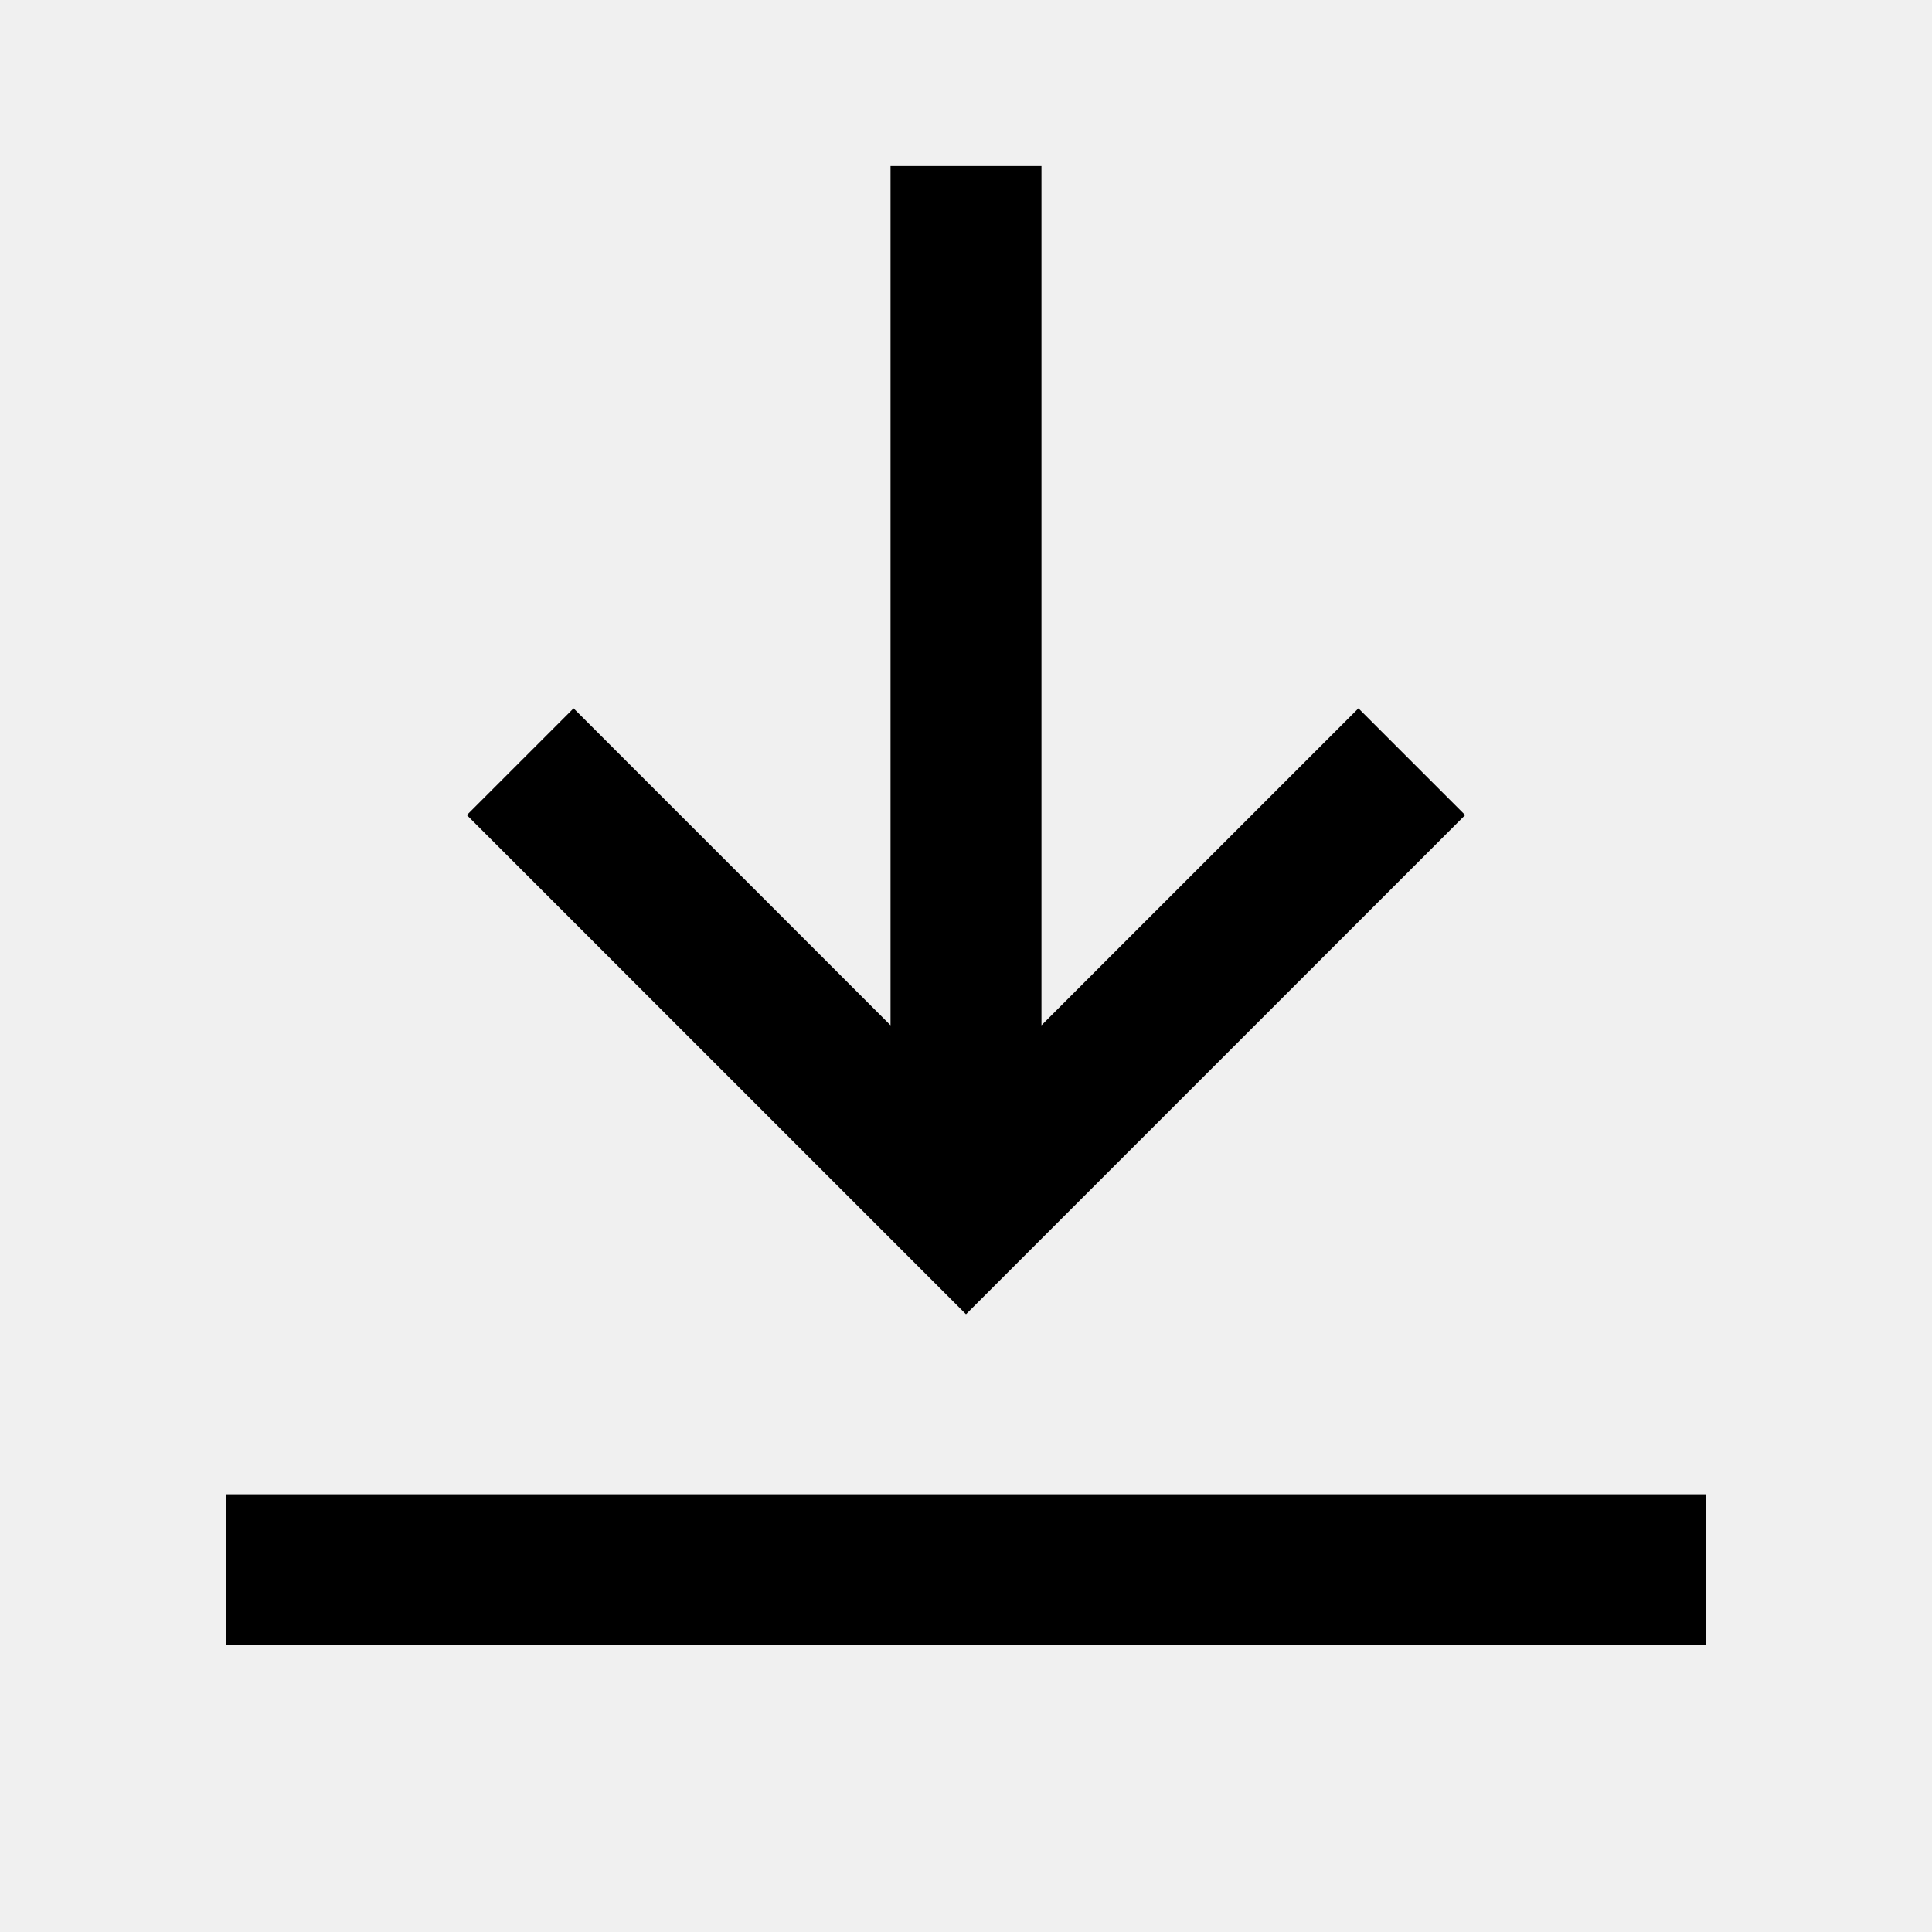
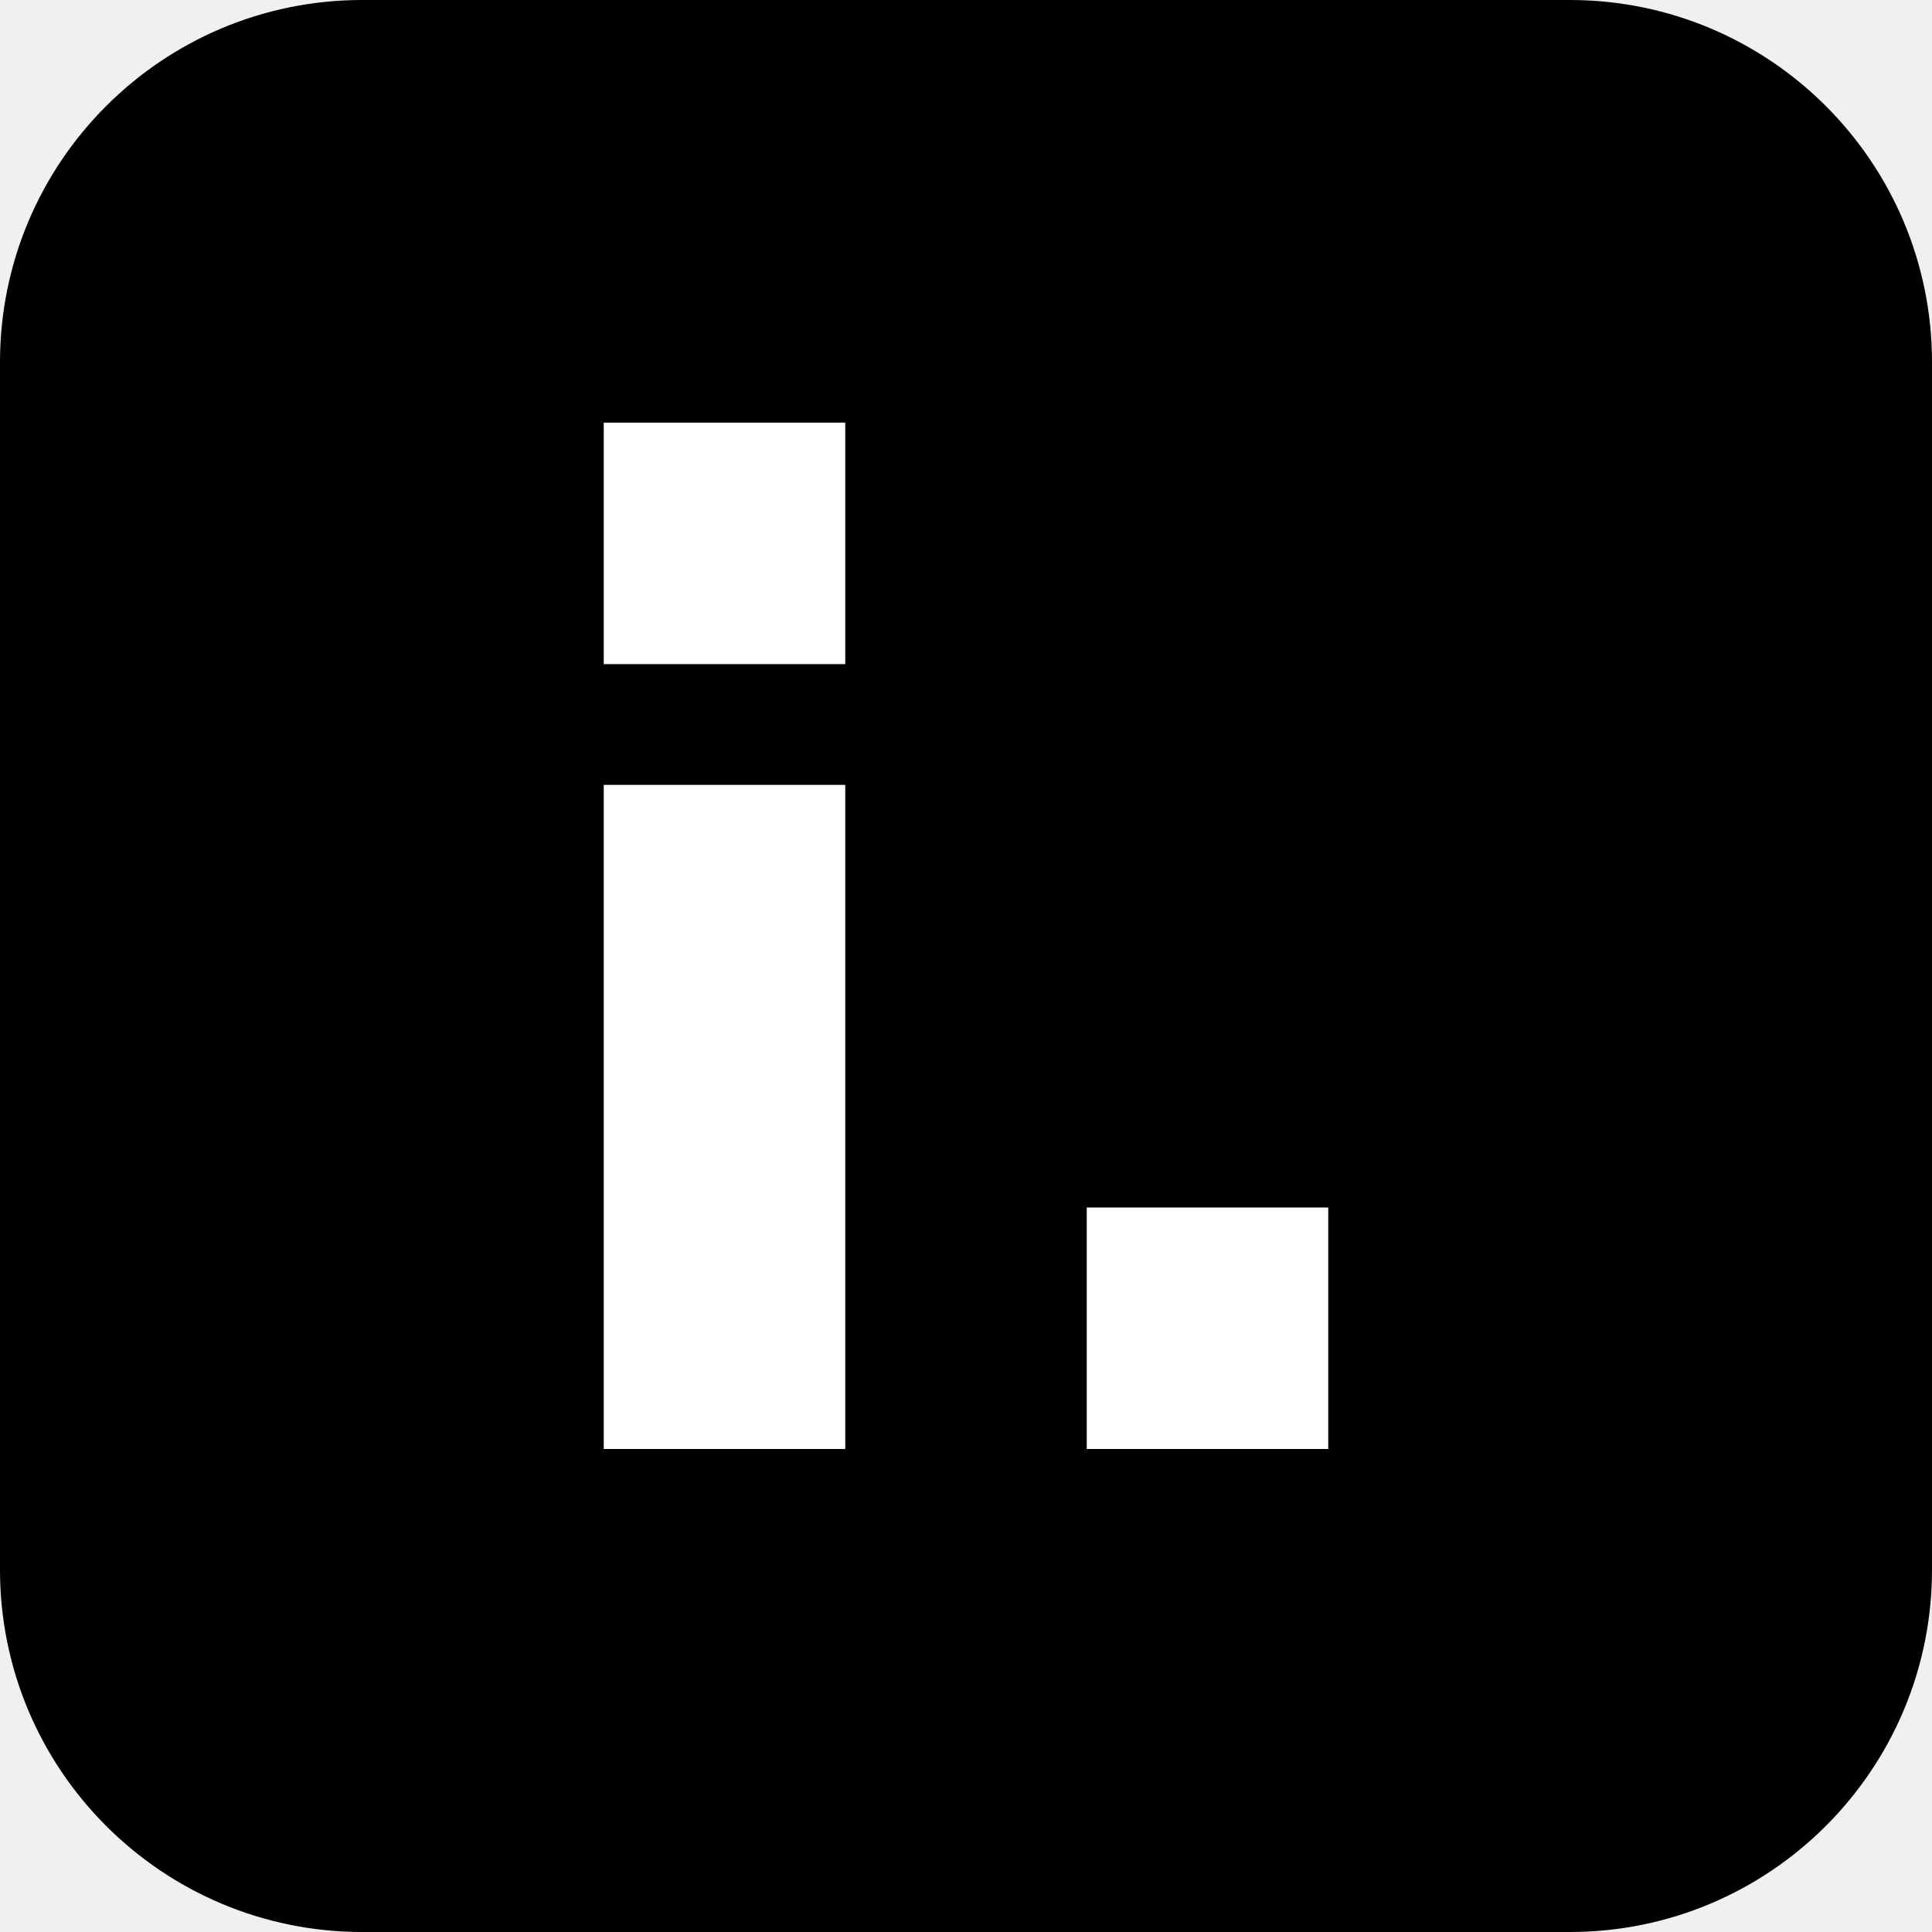
- <svg xmlns="http://www.w3.org/2000/svg" viewBox="0 0 32 32" fill="none" stroke="currentColor" stroke-width="2.5" stroke-linecap="square" stroke-linejoin="miter">
-   <path d="M16 4v15M9.5 13.5 16 20l6.5-6.5M5 26h22" />
+ <svg xmlns="http://www.w3.org/2000/svg" viewBox="0 0 32 32">
+   <rect width="32" height="32" rx="6" fill="#000" />
+   <g fill="#fff">
+     <rect x="10" y="7" width="4" height="4" />
+     <rect x="10" y="13" width="4" height="11" />
+     <rect x="18" y="20" width="4" height="4" />
+   </g>
</svg>
